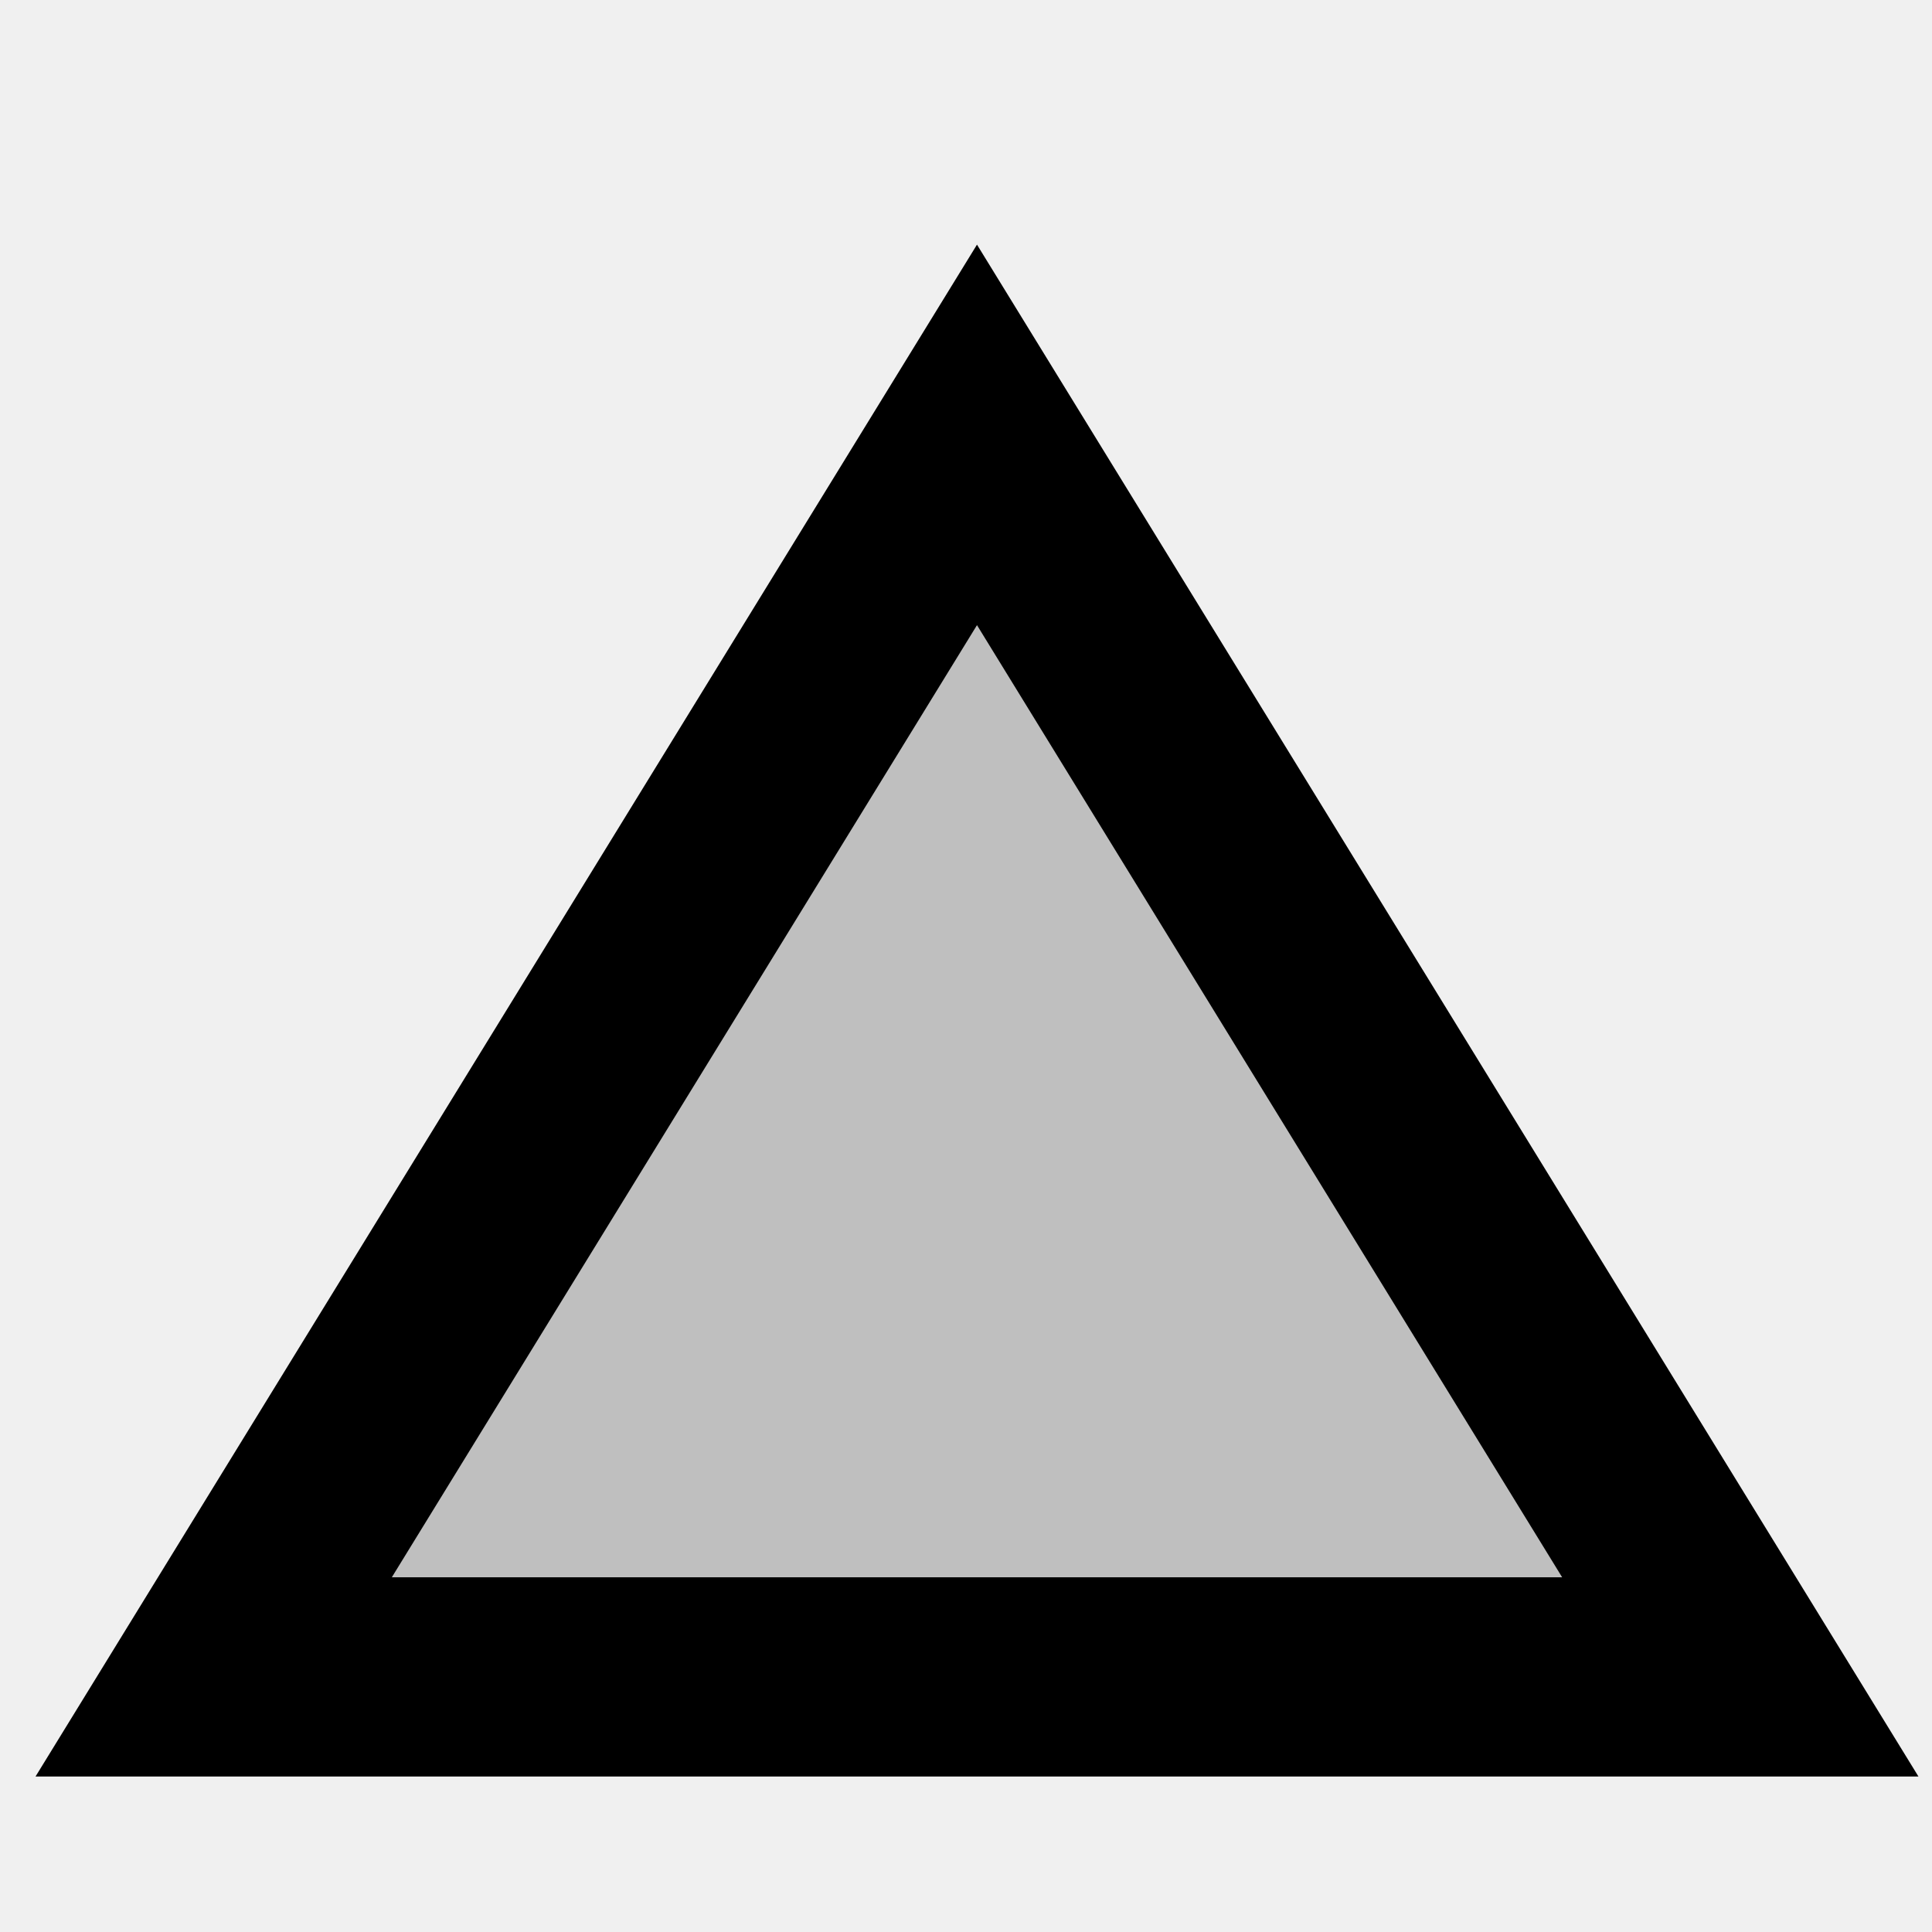
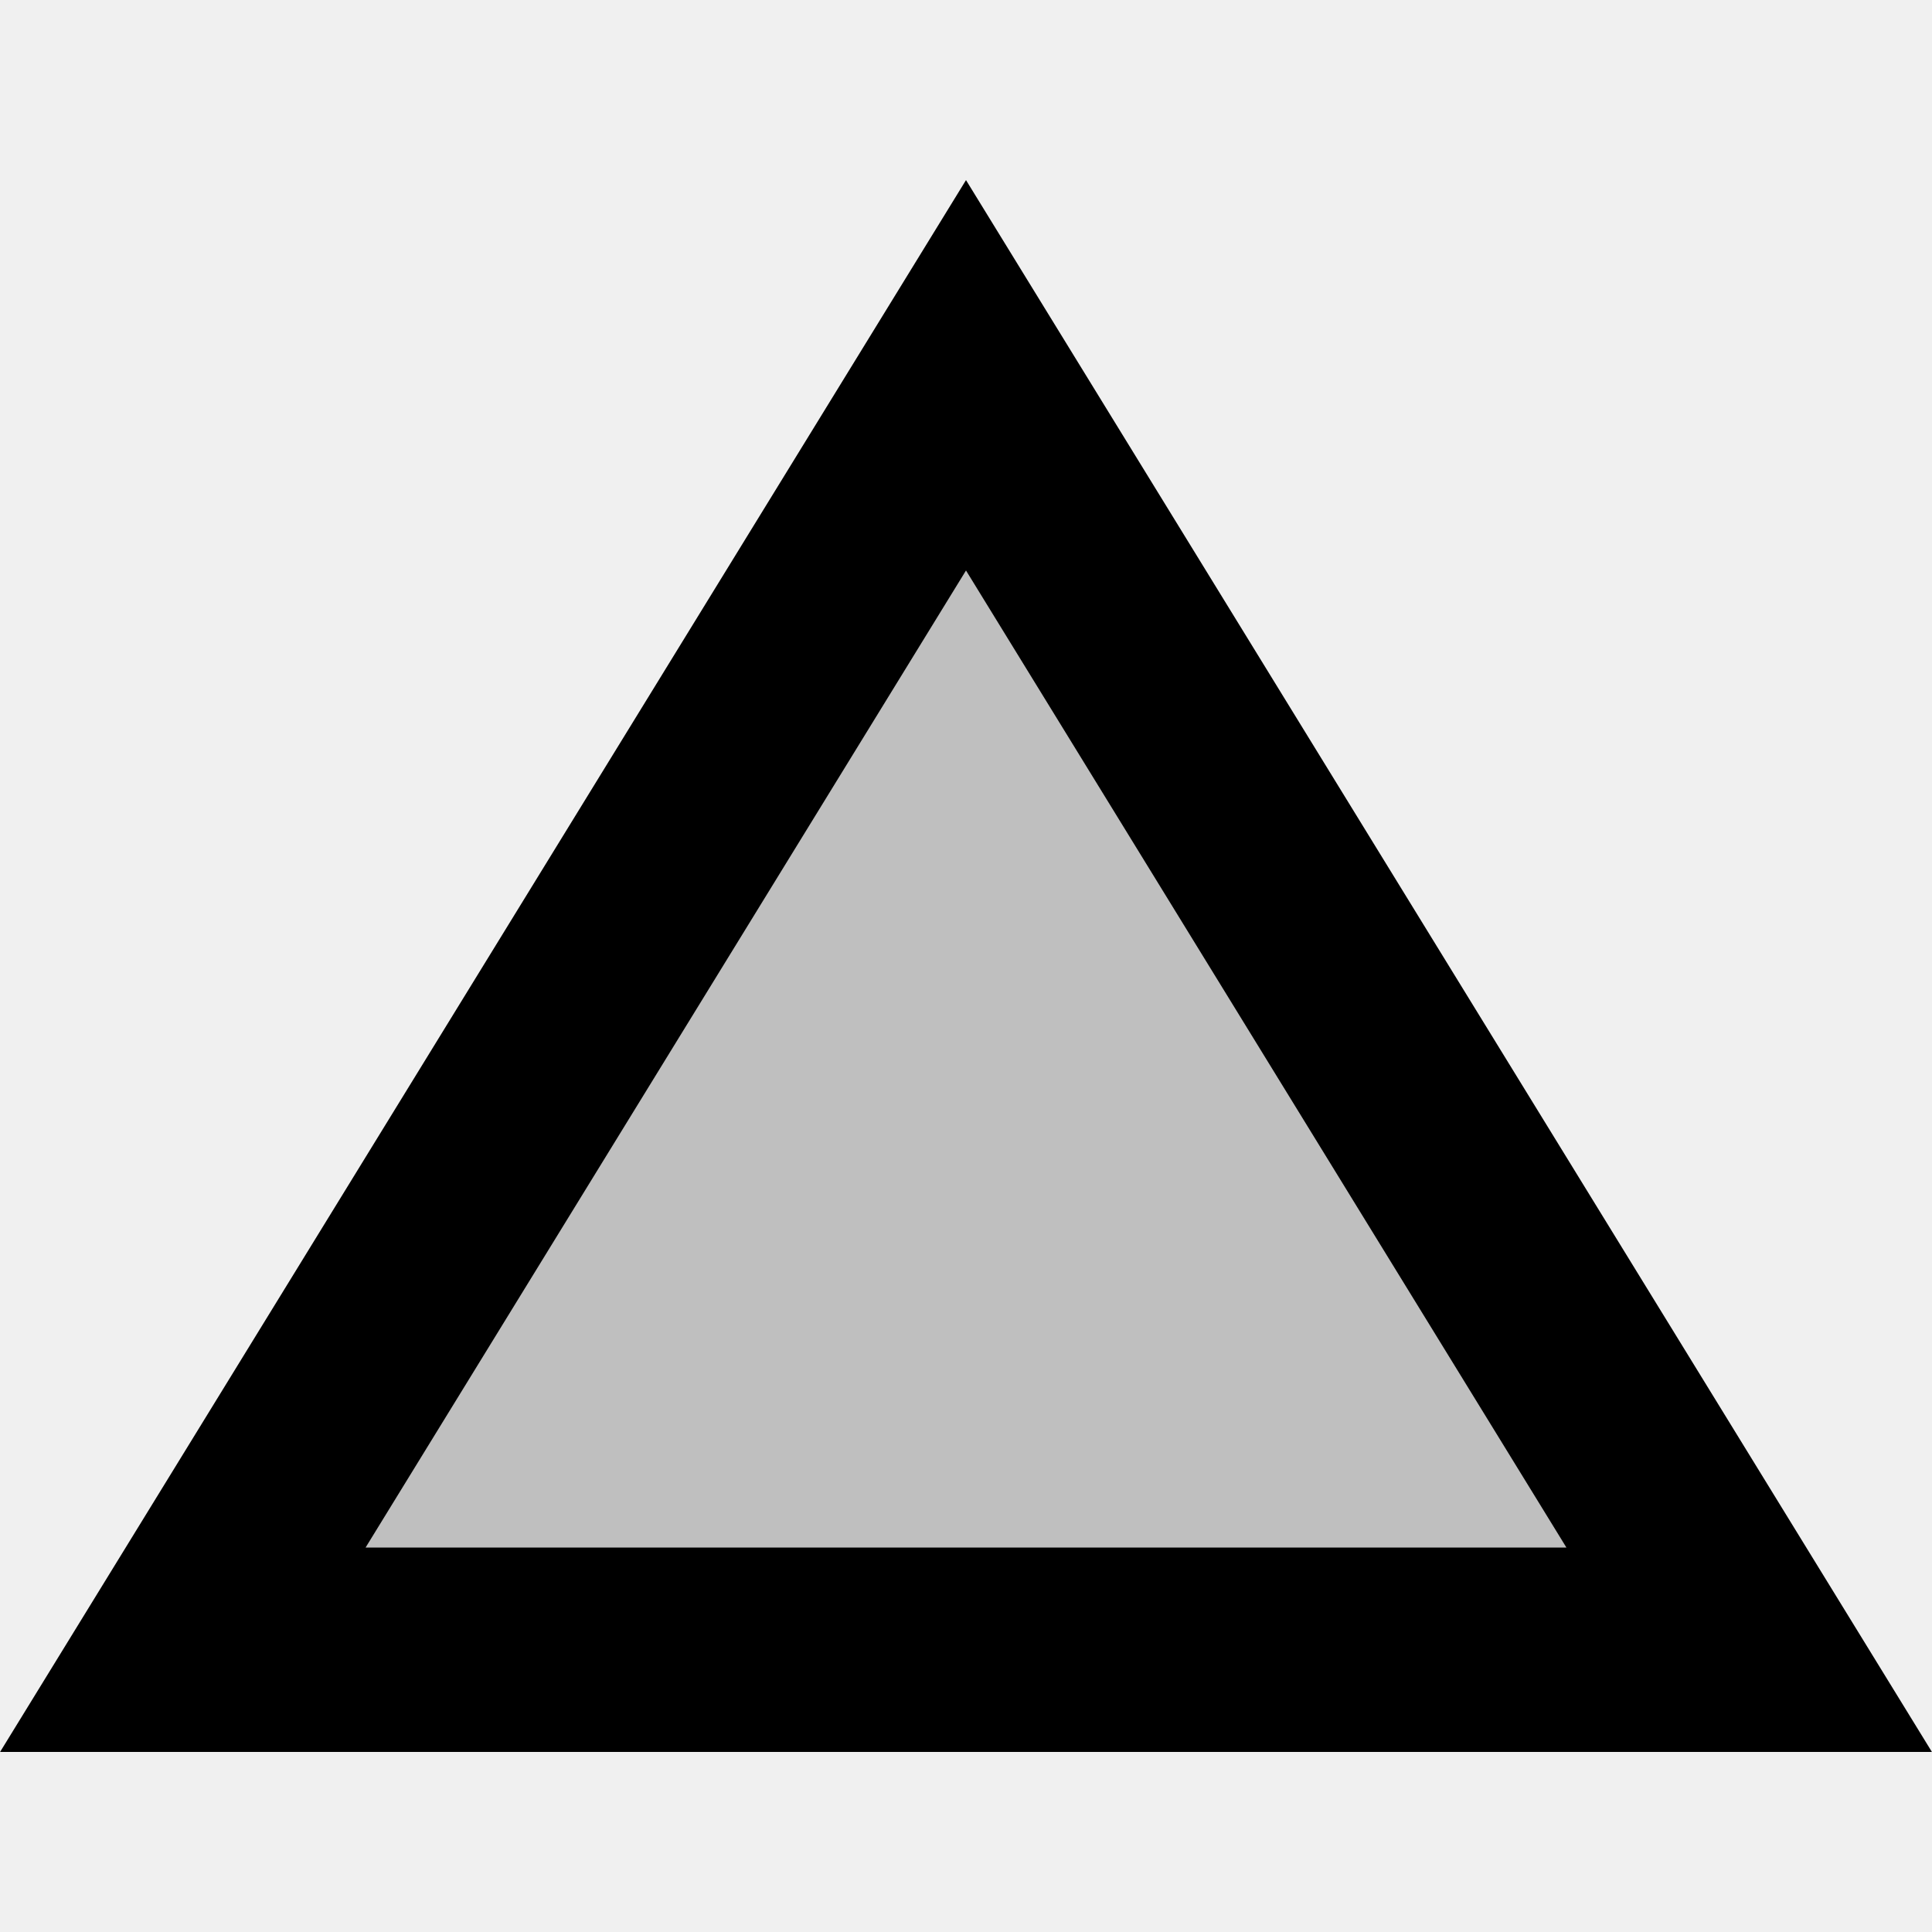
- <svg xmlns="http://www.w3.org/2000/svg" width="32" height="32" viewBox="0 0 32 32" version="1.1" id="svg5">
+ <svg xmlns="http://www.w3.org/2000/svg" width="24" height="24" viewBox="0 0 24 24" version="1.1" id="svg5">
  <defs id="defs2" />
  <g id="layer1">
    <g id="path6820-9">
      <path style="color:#000000;fill:#ffffff;fill-opacity:0.5;stroke-width:3;-inkscape-stroke:none" d="m 16,28.202 v -5" id="path9418" />
    </g>
-     <path style="fill:#bfbfbf;stroke:#000000;stroke-width:3.3;stroke-linecap:square;stroke-miterlimit:4;stroke-dasharray:none" d="M 3.539,27.775 16.182,7.203 28.825,27.775 Z" id="path1057" />
+     <path style="fill:#bfbfbf;stroke:#000000;stroke-width:2.539;stroke-linecap:square;stroke-miterlimit:4;stroke-dasharray:none" d="M 2.271,20.494 12,4.662 21.729,20.494 Z" id="path1057" />
  </g>
</svg>
